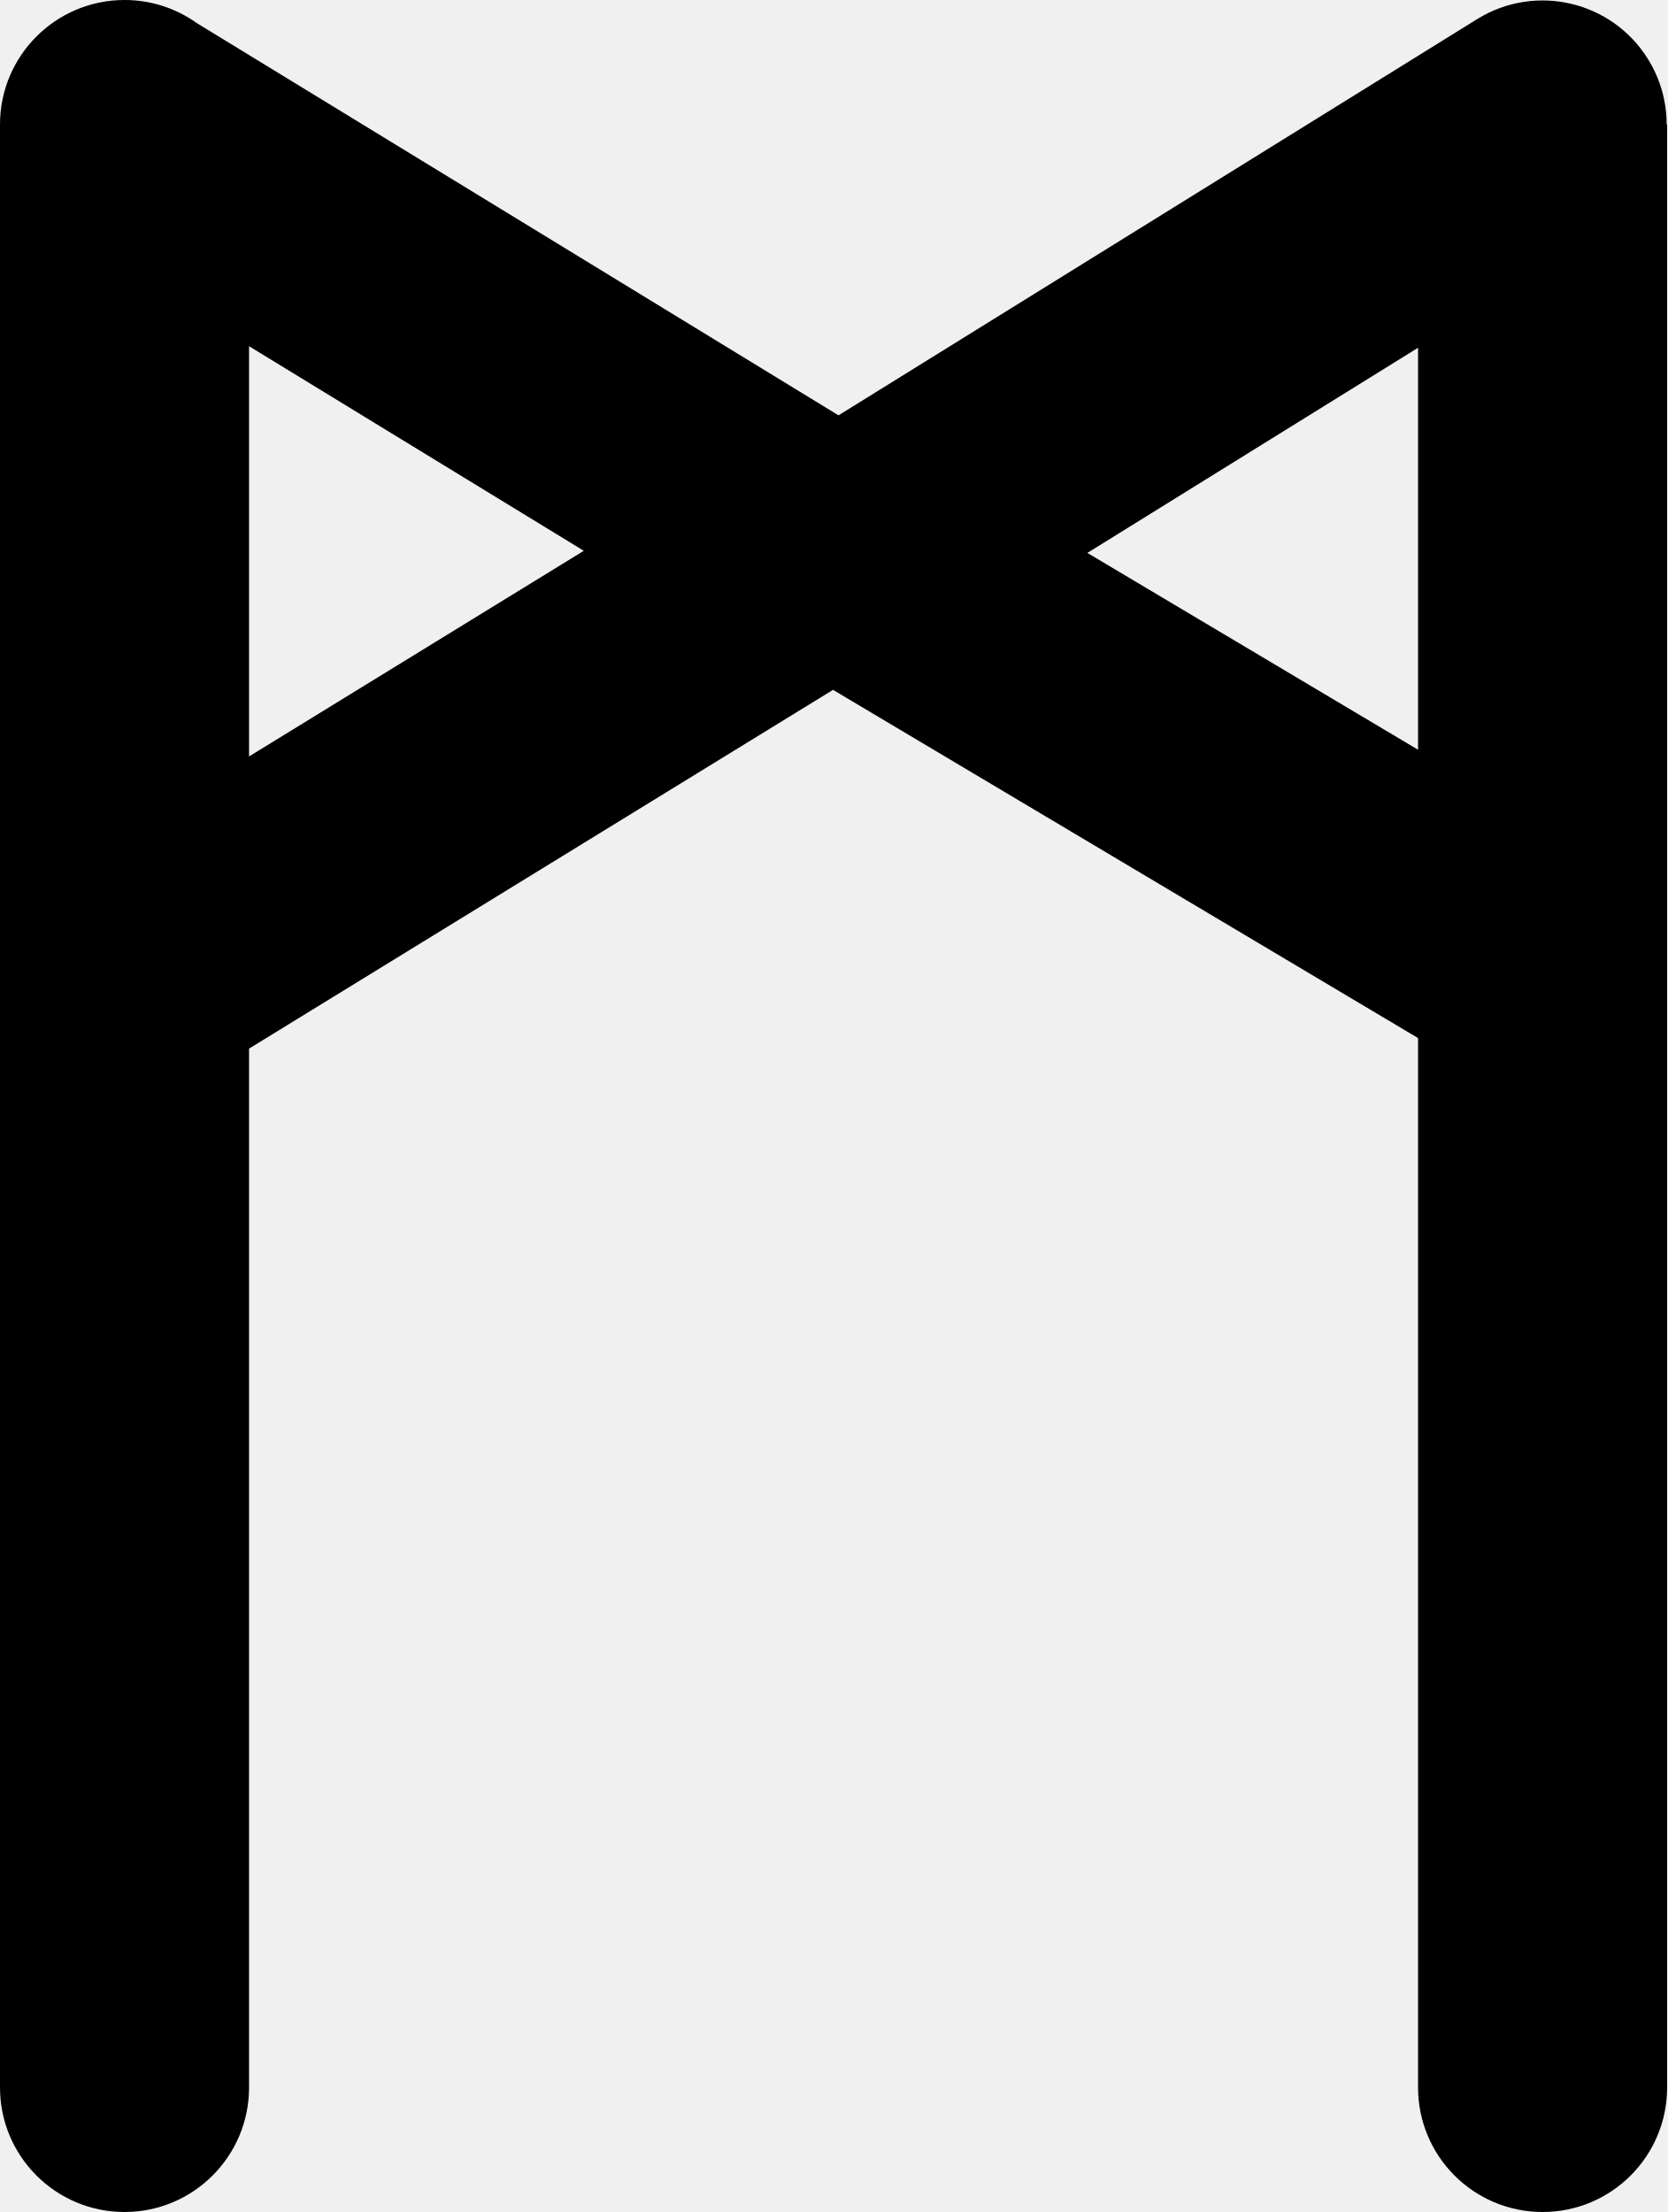
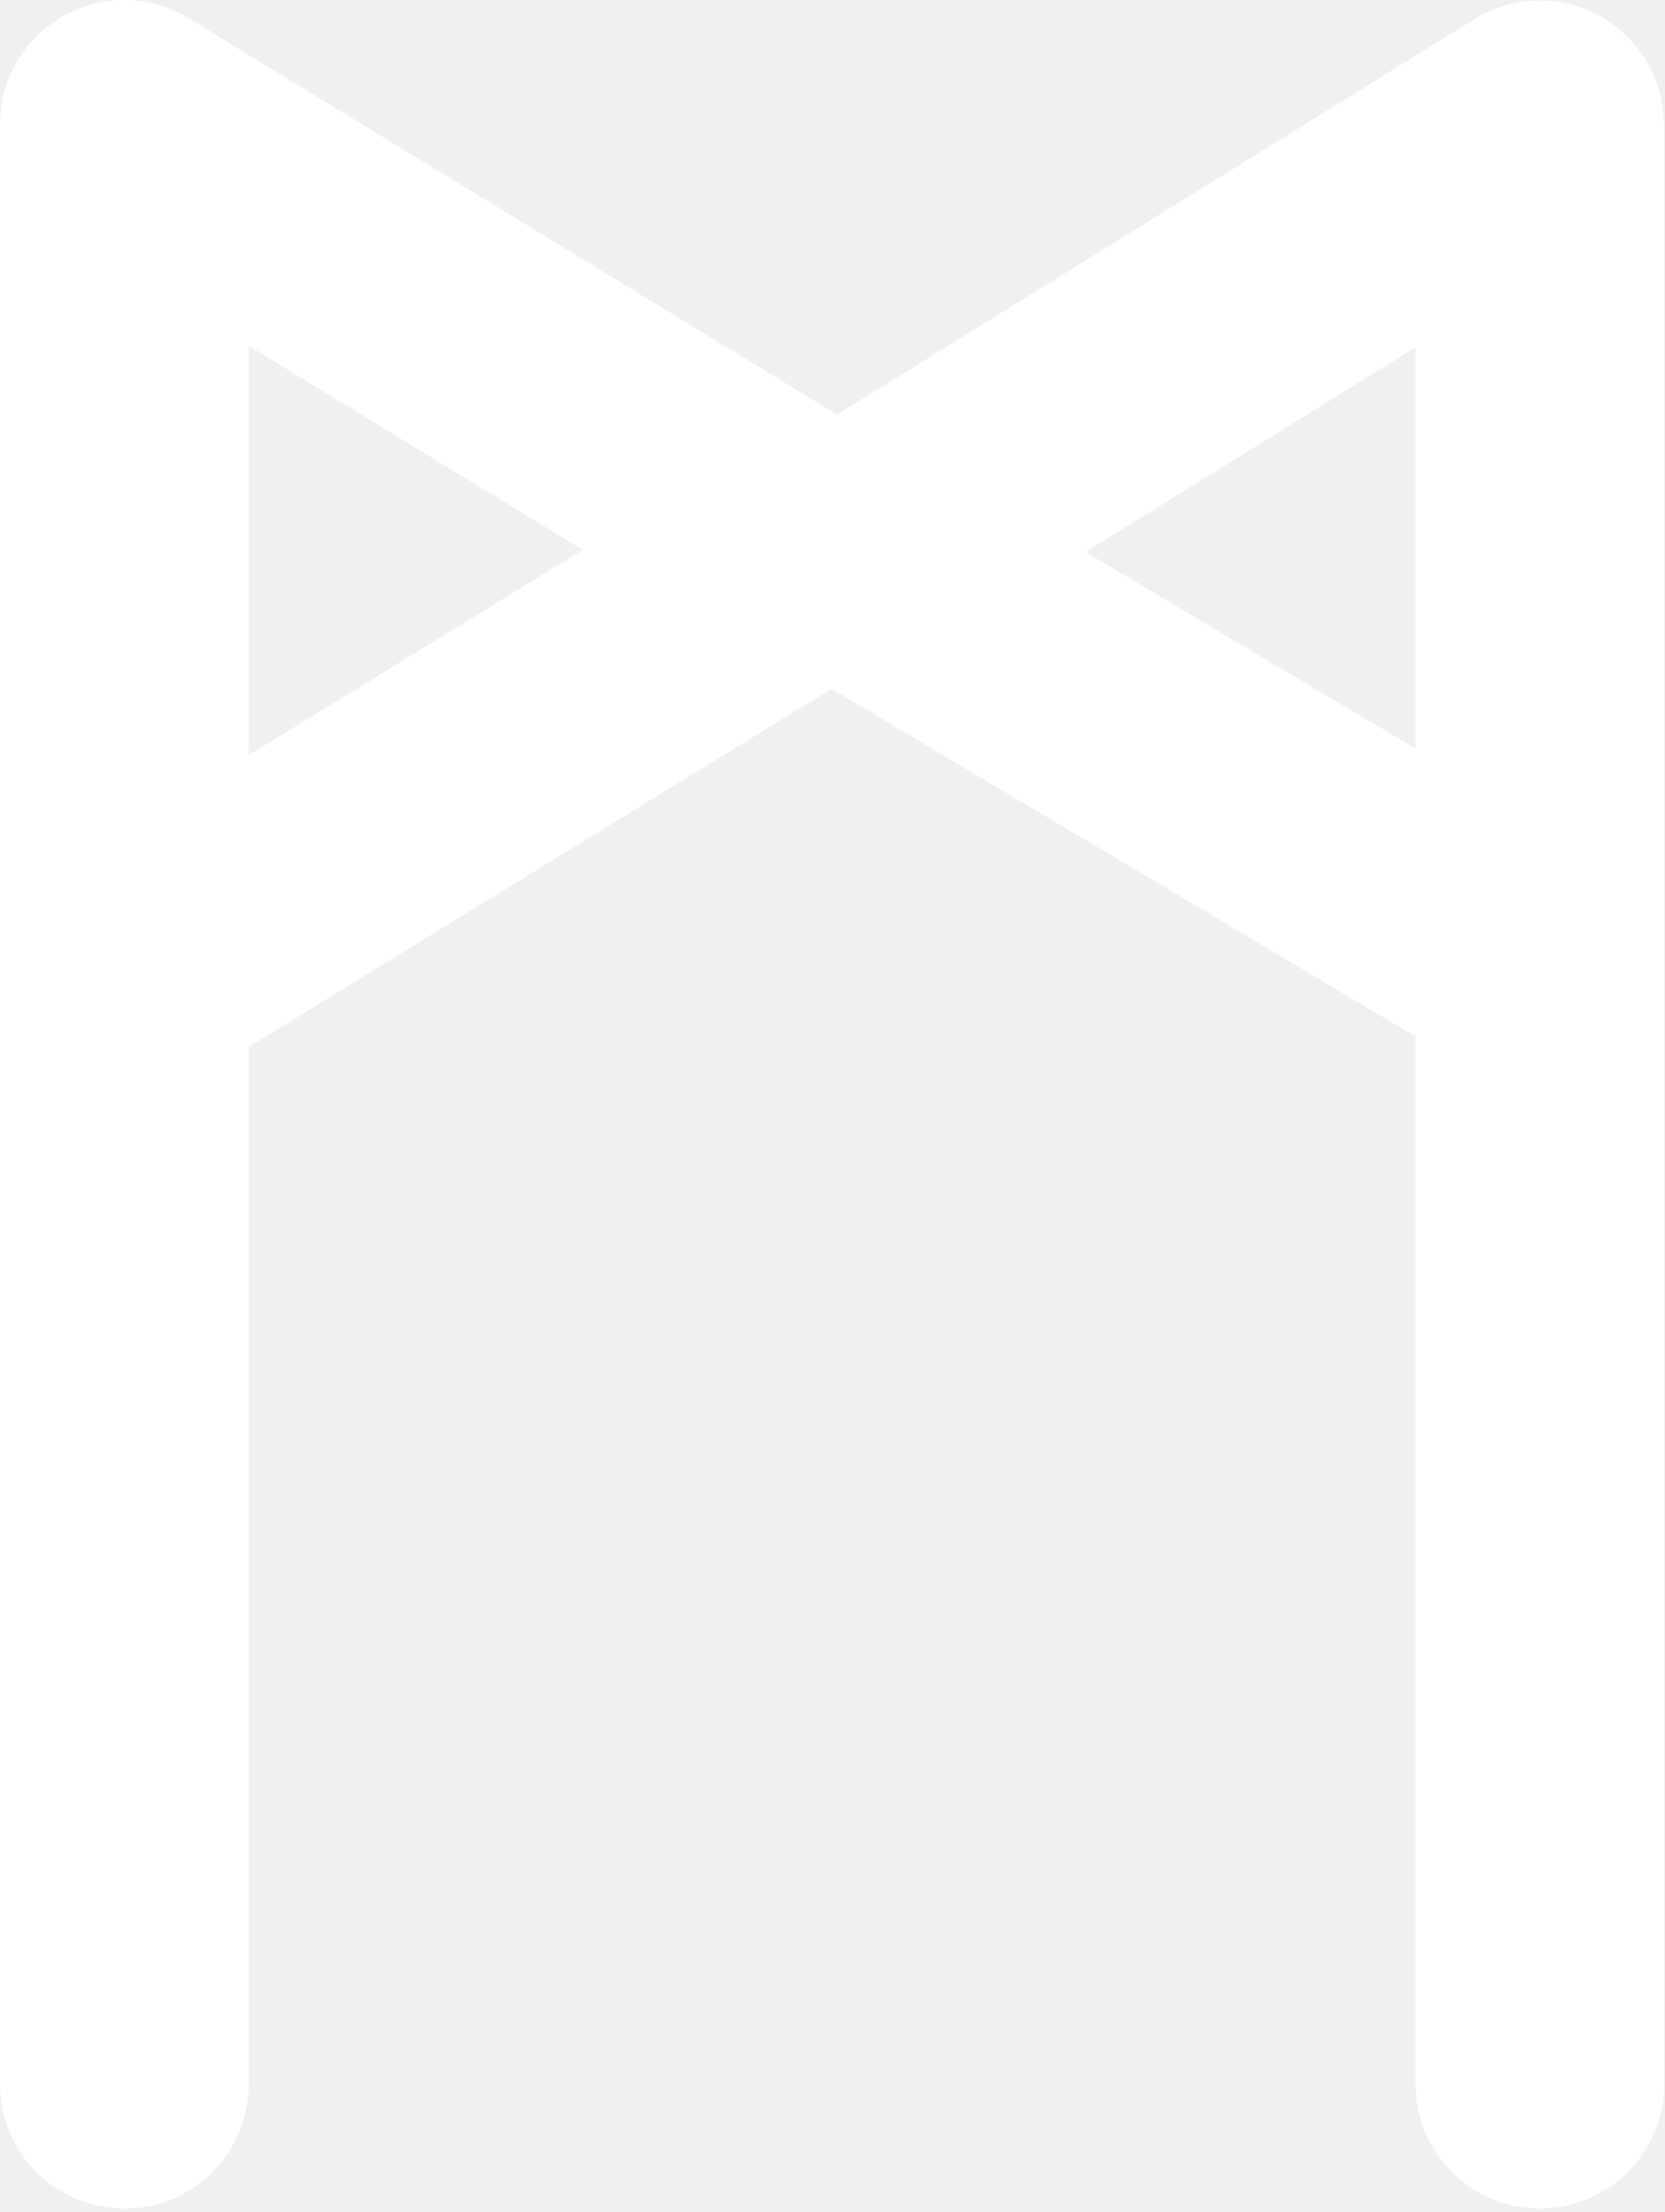
- <svg xmlns="http://www.w3.org/2000/svg" shape-rendering="geometricPrecision" text-rendering="geometricPrecision" image-rendering="optimizeQuality" fill-rule="evenodd" clip-rule="evenodd" viewBox="0 0 386 512.208">
-   <path fill-rule="nonzero" d="M57.667 483.374c0 15.924-12.911 28.834-28.833 28.834C12.91 512.208 0 499.298 0 483.374V28.833C0 12.91 12.91 0 28.834 0a28.715 28.715 0 0116.738 5.354l148.574 90.82L342.074 4.392c13.498-8.333 31.2-4.148 39.534 9.349a28.598 28.598 0 014.284 15.092H386v454.541c0 15.924-12.91 28.834-28.834 28.834-15.922 0-28.833-12.91-28.833-28.834v-243l-135.454-80.633-135.212 83.074v240.559zM328.333 173.61V80.528l-76.566 47.505 76.566 45.577zm-193.161-46.067L57.667 80.169v94.993l77.505-47.619z" />
+ <svg xmlns="http://www.w3.org/2000/svg" width="386" height="513" viewBox="0 0 386 513" fill="none">
+   <g clip-path="url(#clip0_44_37)">
+     <path d="M57.667 483.374C57.667 499.298 44.756 512.208 28.834 512.208C12.91 512.208 0 499.298 0 483.374V28.833C0 12.91 12.91 2.81681e-05 28.834 2.81681e-05C34.836 -0.008 40.689 1.864 45.572 5.354L194.146 96.174L342.074 4.392C355.572 -3.941 373.274 0.244 381.608 13.741C384.415 18.274 385.899 23.501 385.892 28.833H386V483.374C386 499.298 373.09 512.208 357.166 512.208C341.244 512.208 328.333 499.298 328.333 483.374V240.374L192.879 159.741L57.667 242.815V483.374ZM328.333 173.61V80.528L251.767 128.033L328.333 173.61ZM135.172 127.543L57.667 80.169V175.162L135.172 127.543Z" fill="white" />
+   </g>
+   <defs>
+     <clipPath id="clip0_44_37">
+       <rect width="386" height="512.208" fill="white" />
+     </clipPath>
+   </defs>
</svg>
